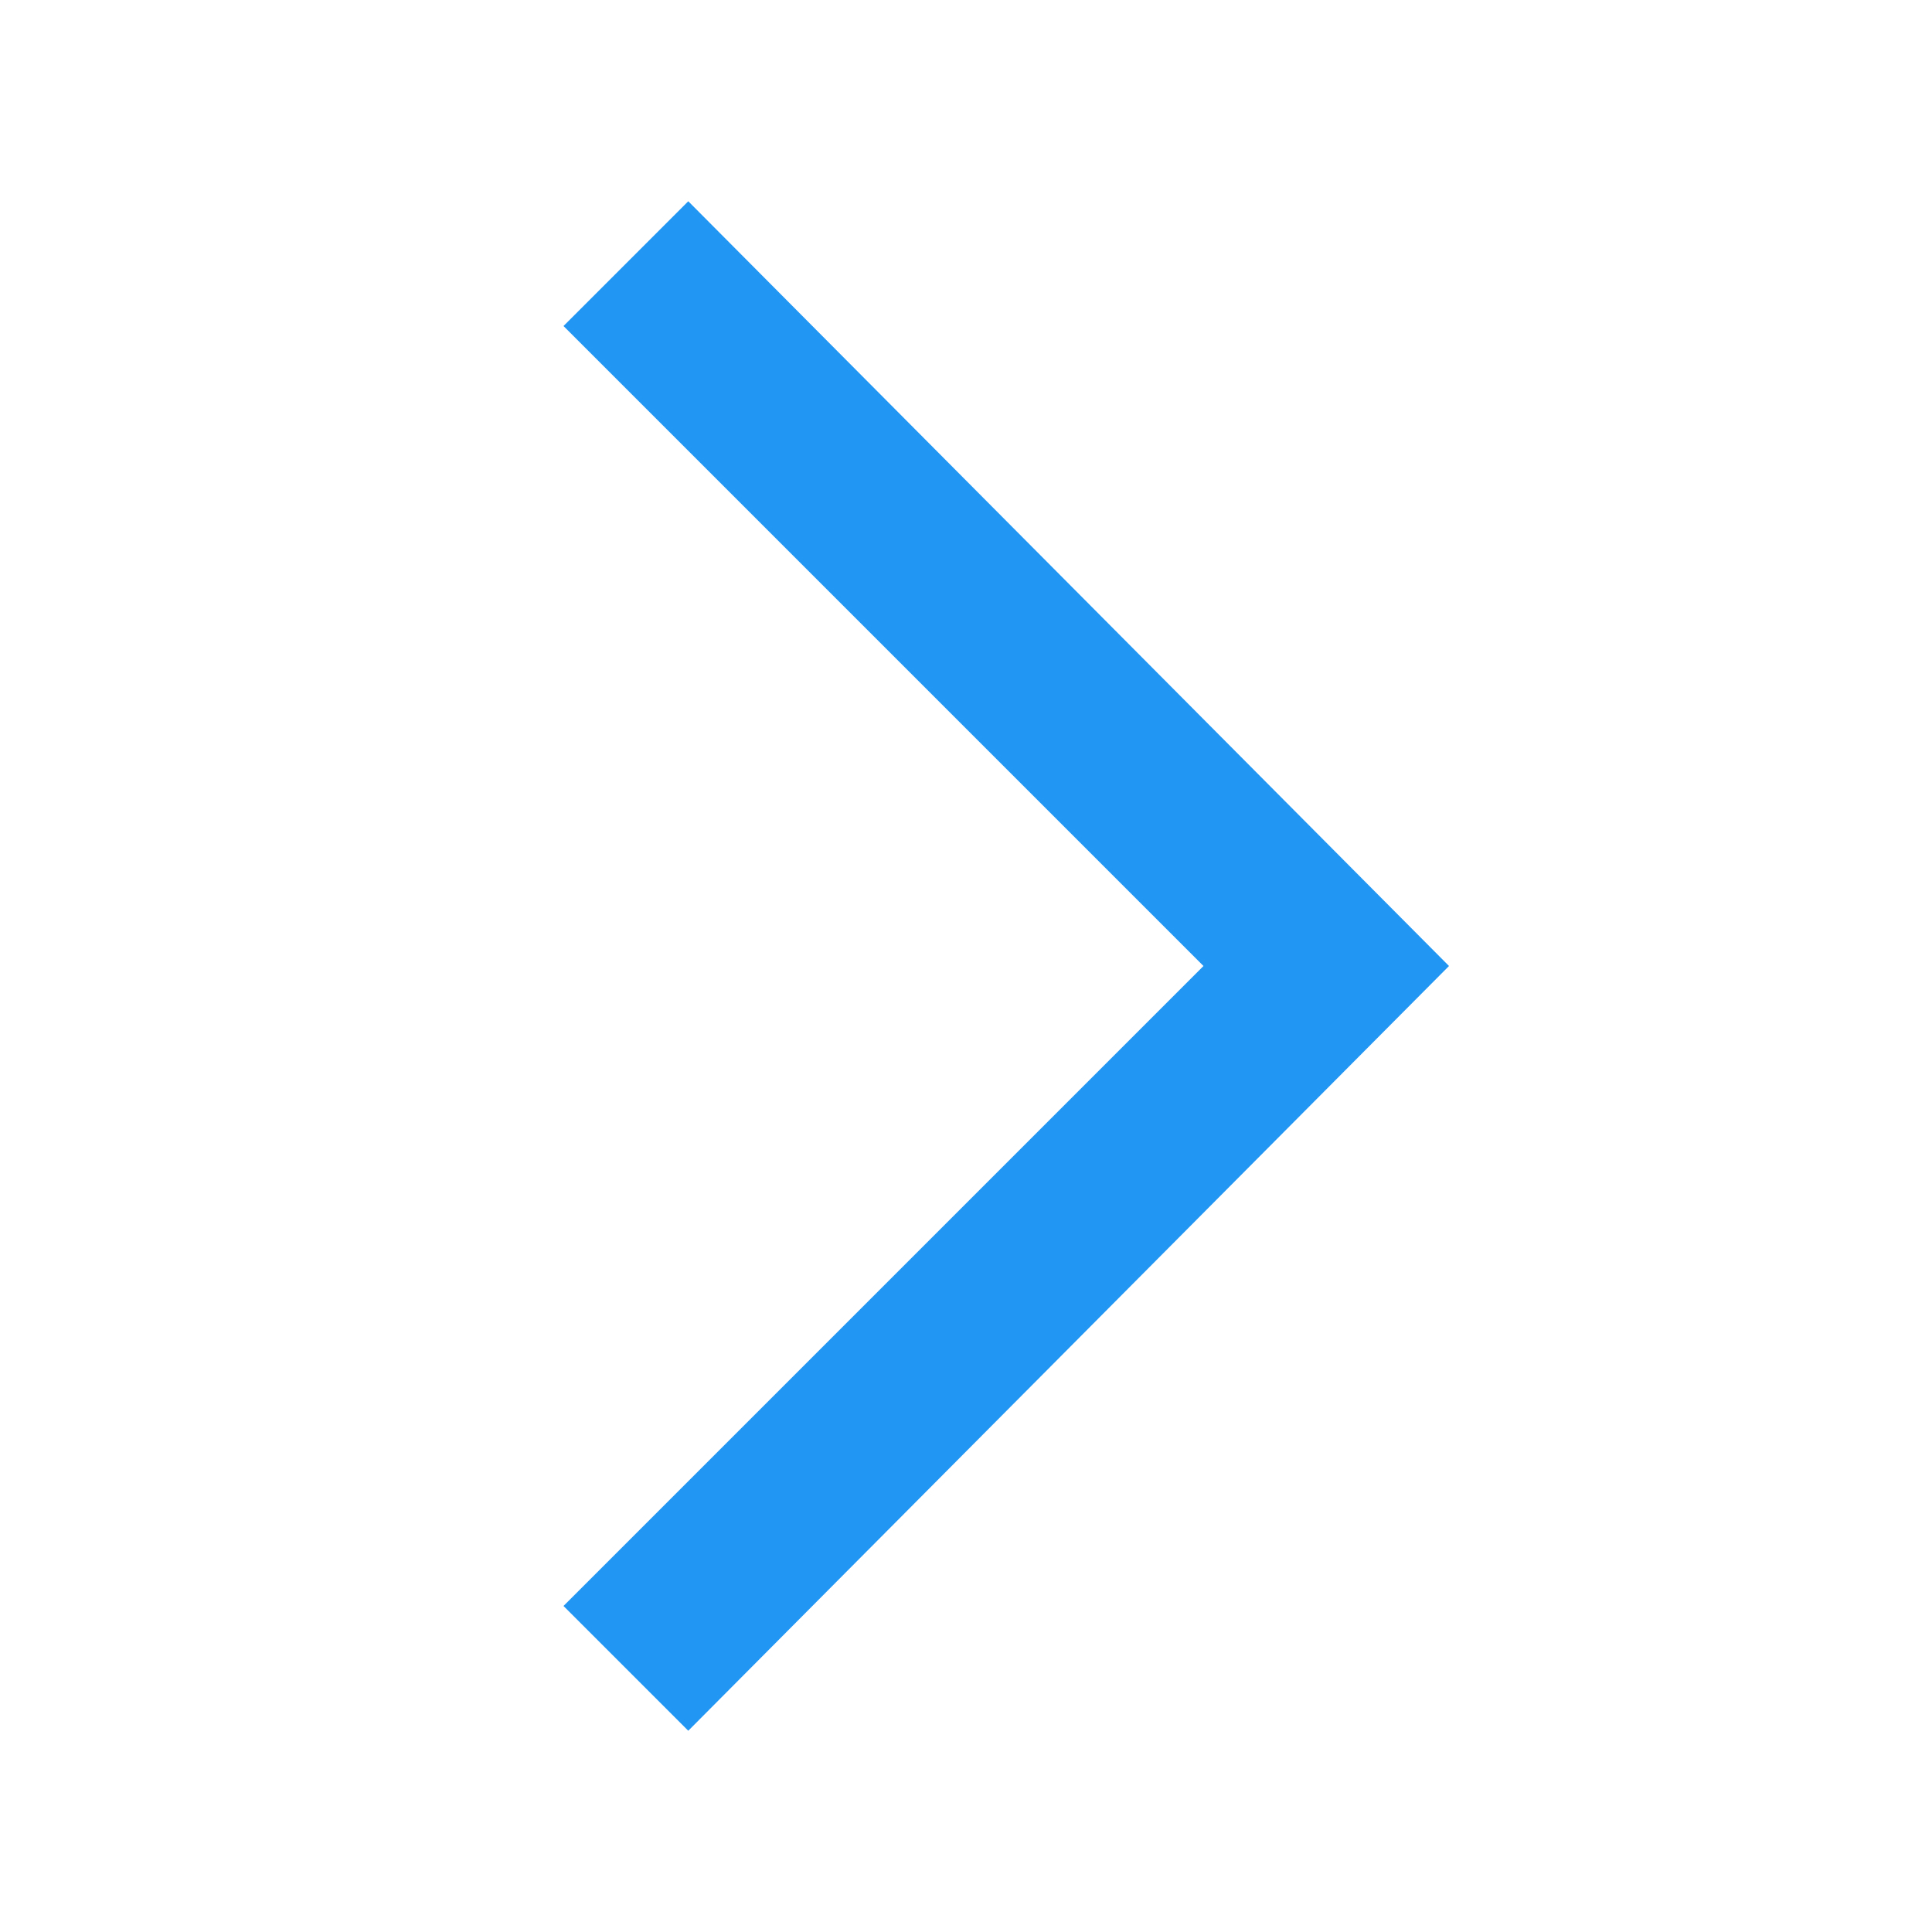
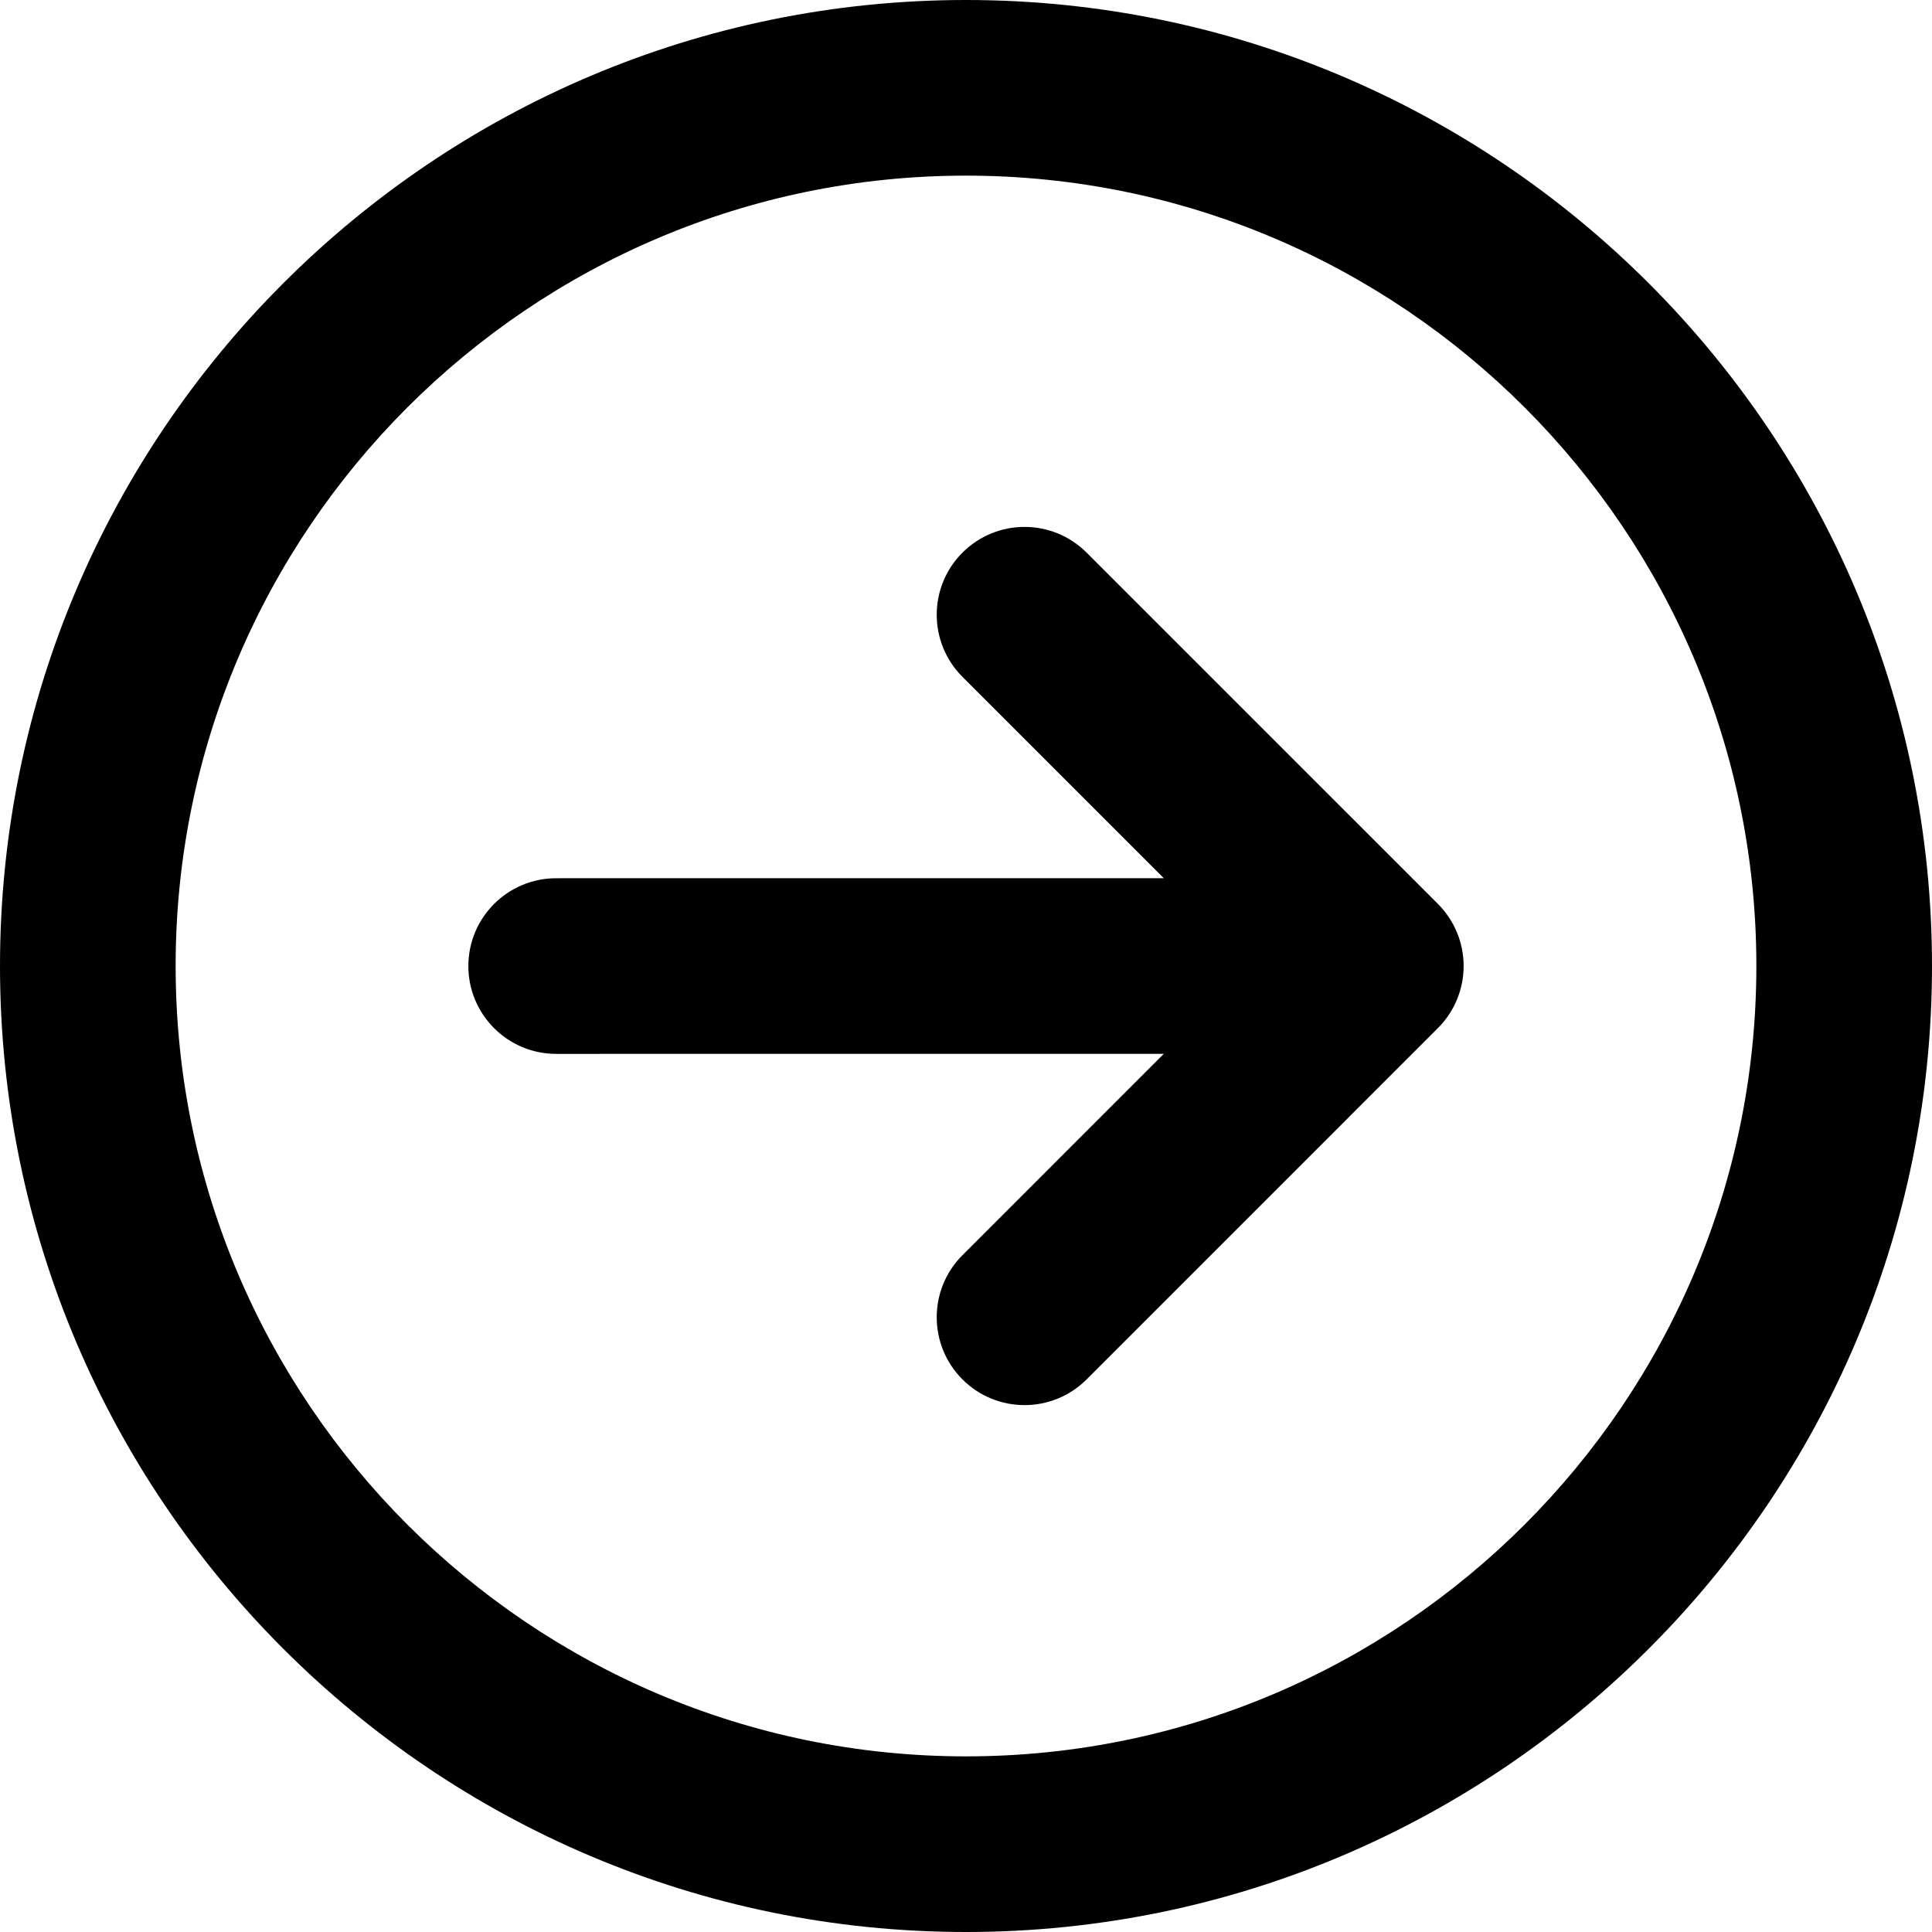
- <svg xmlns="http://www.w3.org/2000/svg" width="32" height="32" viewBox="0 0 48 48" version="1" enable-background="new 0 0 48 48">
-   <polygon fill="#2196F3" points="17.1,5 14,8.1 29.9,24 14,39.9 17.1,43 36,24" />
+ <svg xmlns="http://www.w3.org/2000/svg" version="1.1" id="Capa_1" x="0px" y="0px" viewBox="0 0 330 330" style="enable-background:new 0 0 330 330;" xml:space="preserve">
+   <g>
+     <path d="M165,0C74.019,0,0,74.02,0,165.001C0,255.981,74.019,330,165,330s165-74.019,165-164.999C330,74.02,255.981,0,165,0z    M165,300c-74.44,0-135-60.561-135-134.999C30,90.562,90.56,30,165,30s135,60.562,135,135.001C300,239.439,239.439,300,165,300z" />
+     <path d="M185.606,94.395c-5.857-5.857-15.355-5.857-21.213,0c-5.858,5.857-5.858,15.355,0,21.213l34.395,34.395l-103.79,0.006   c-8.284,0-15,6.717-14.999,15.001c0,8.284,6.717,14.999,15.001,14.999l103.784-0.006l-34.392,34.393   c-5.858,5.857-5.858,15.355,0,21.213c2.929,2.929,6.767,4.394,10.606,4.394c3.839,0,7.678-1.465,10.606-4.394l60-60.001   C248.42,172.793,250,168.979,250,165s-1.581-7.794-4.394-10.606L185.606,94.395z" />
+   </g>
</svg>
